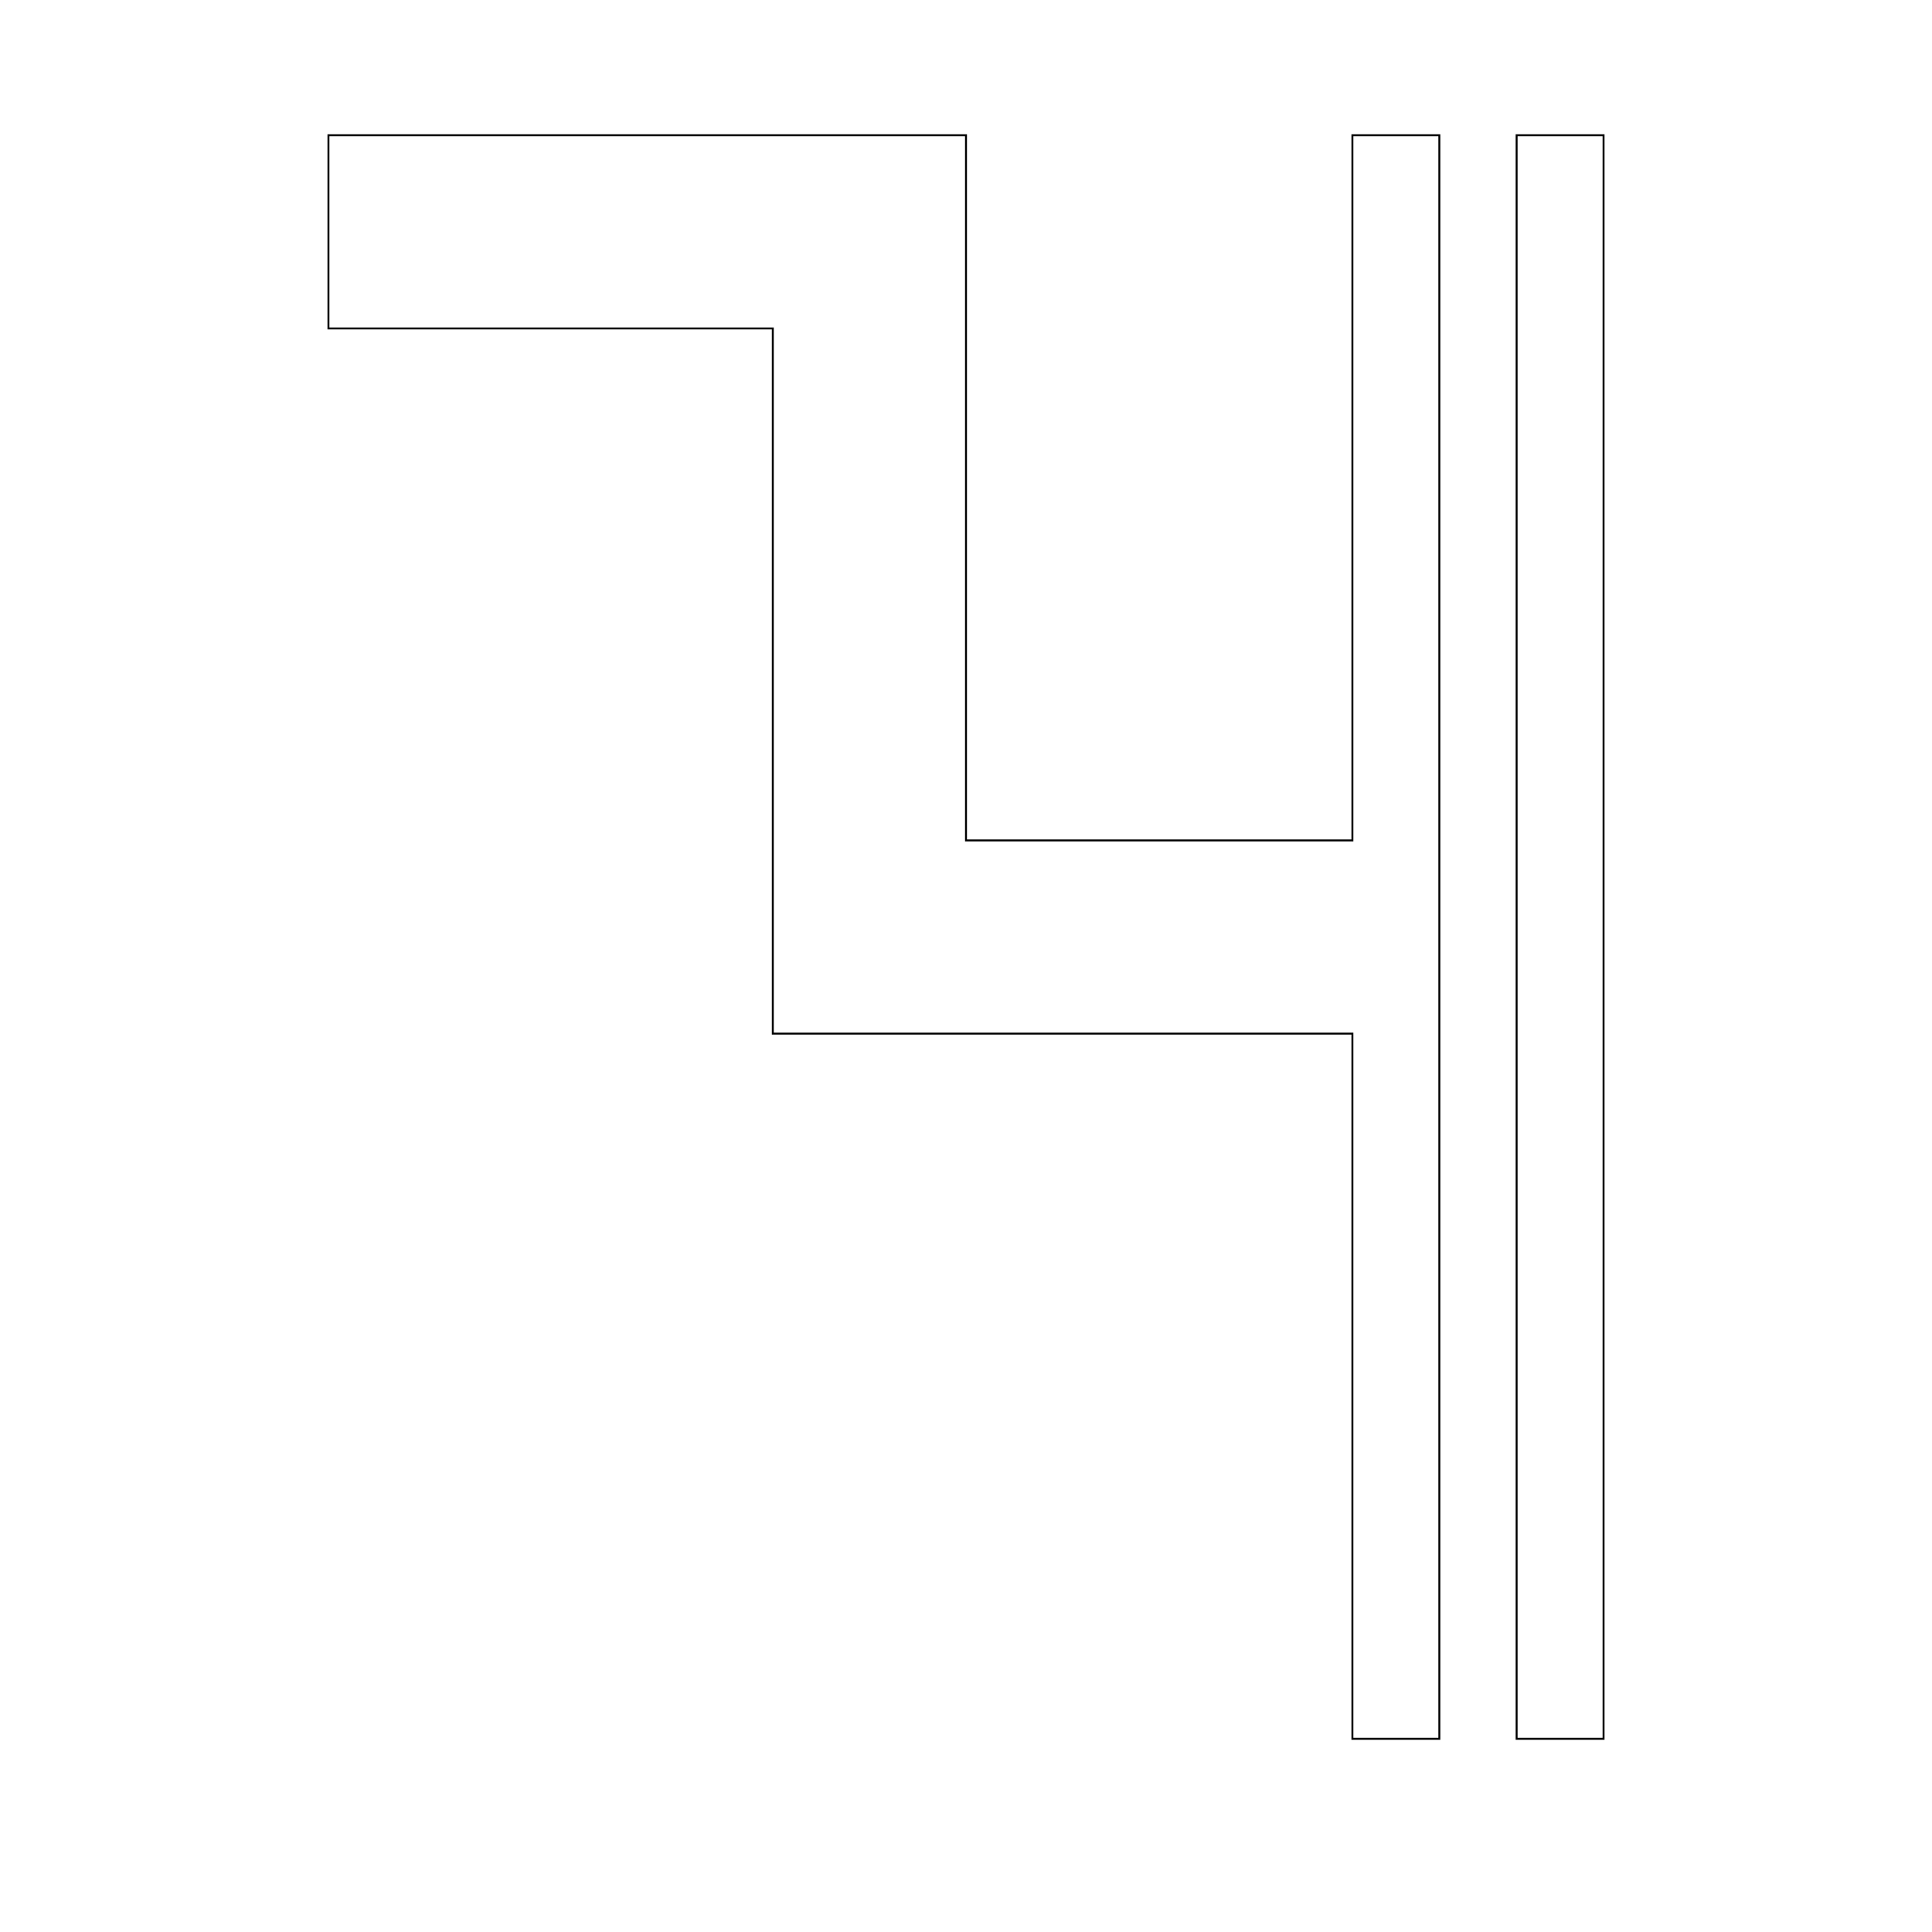
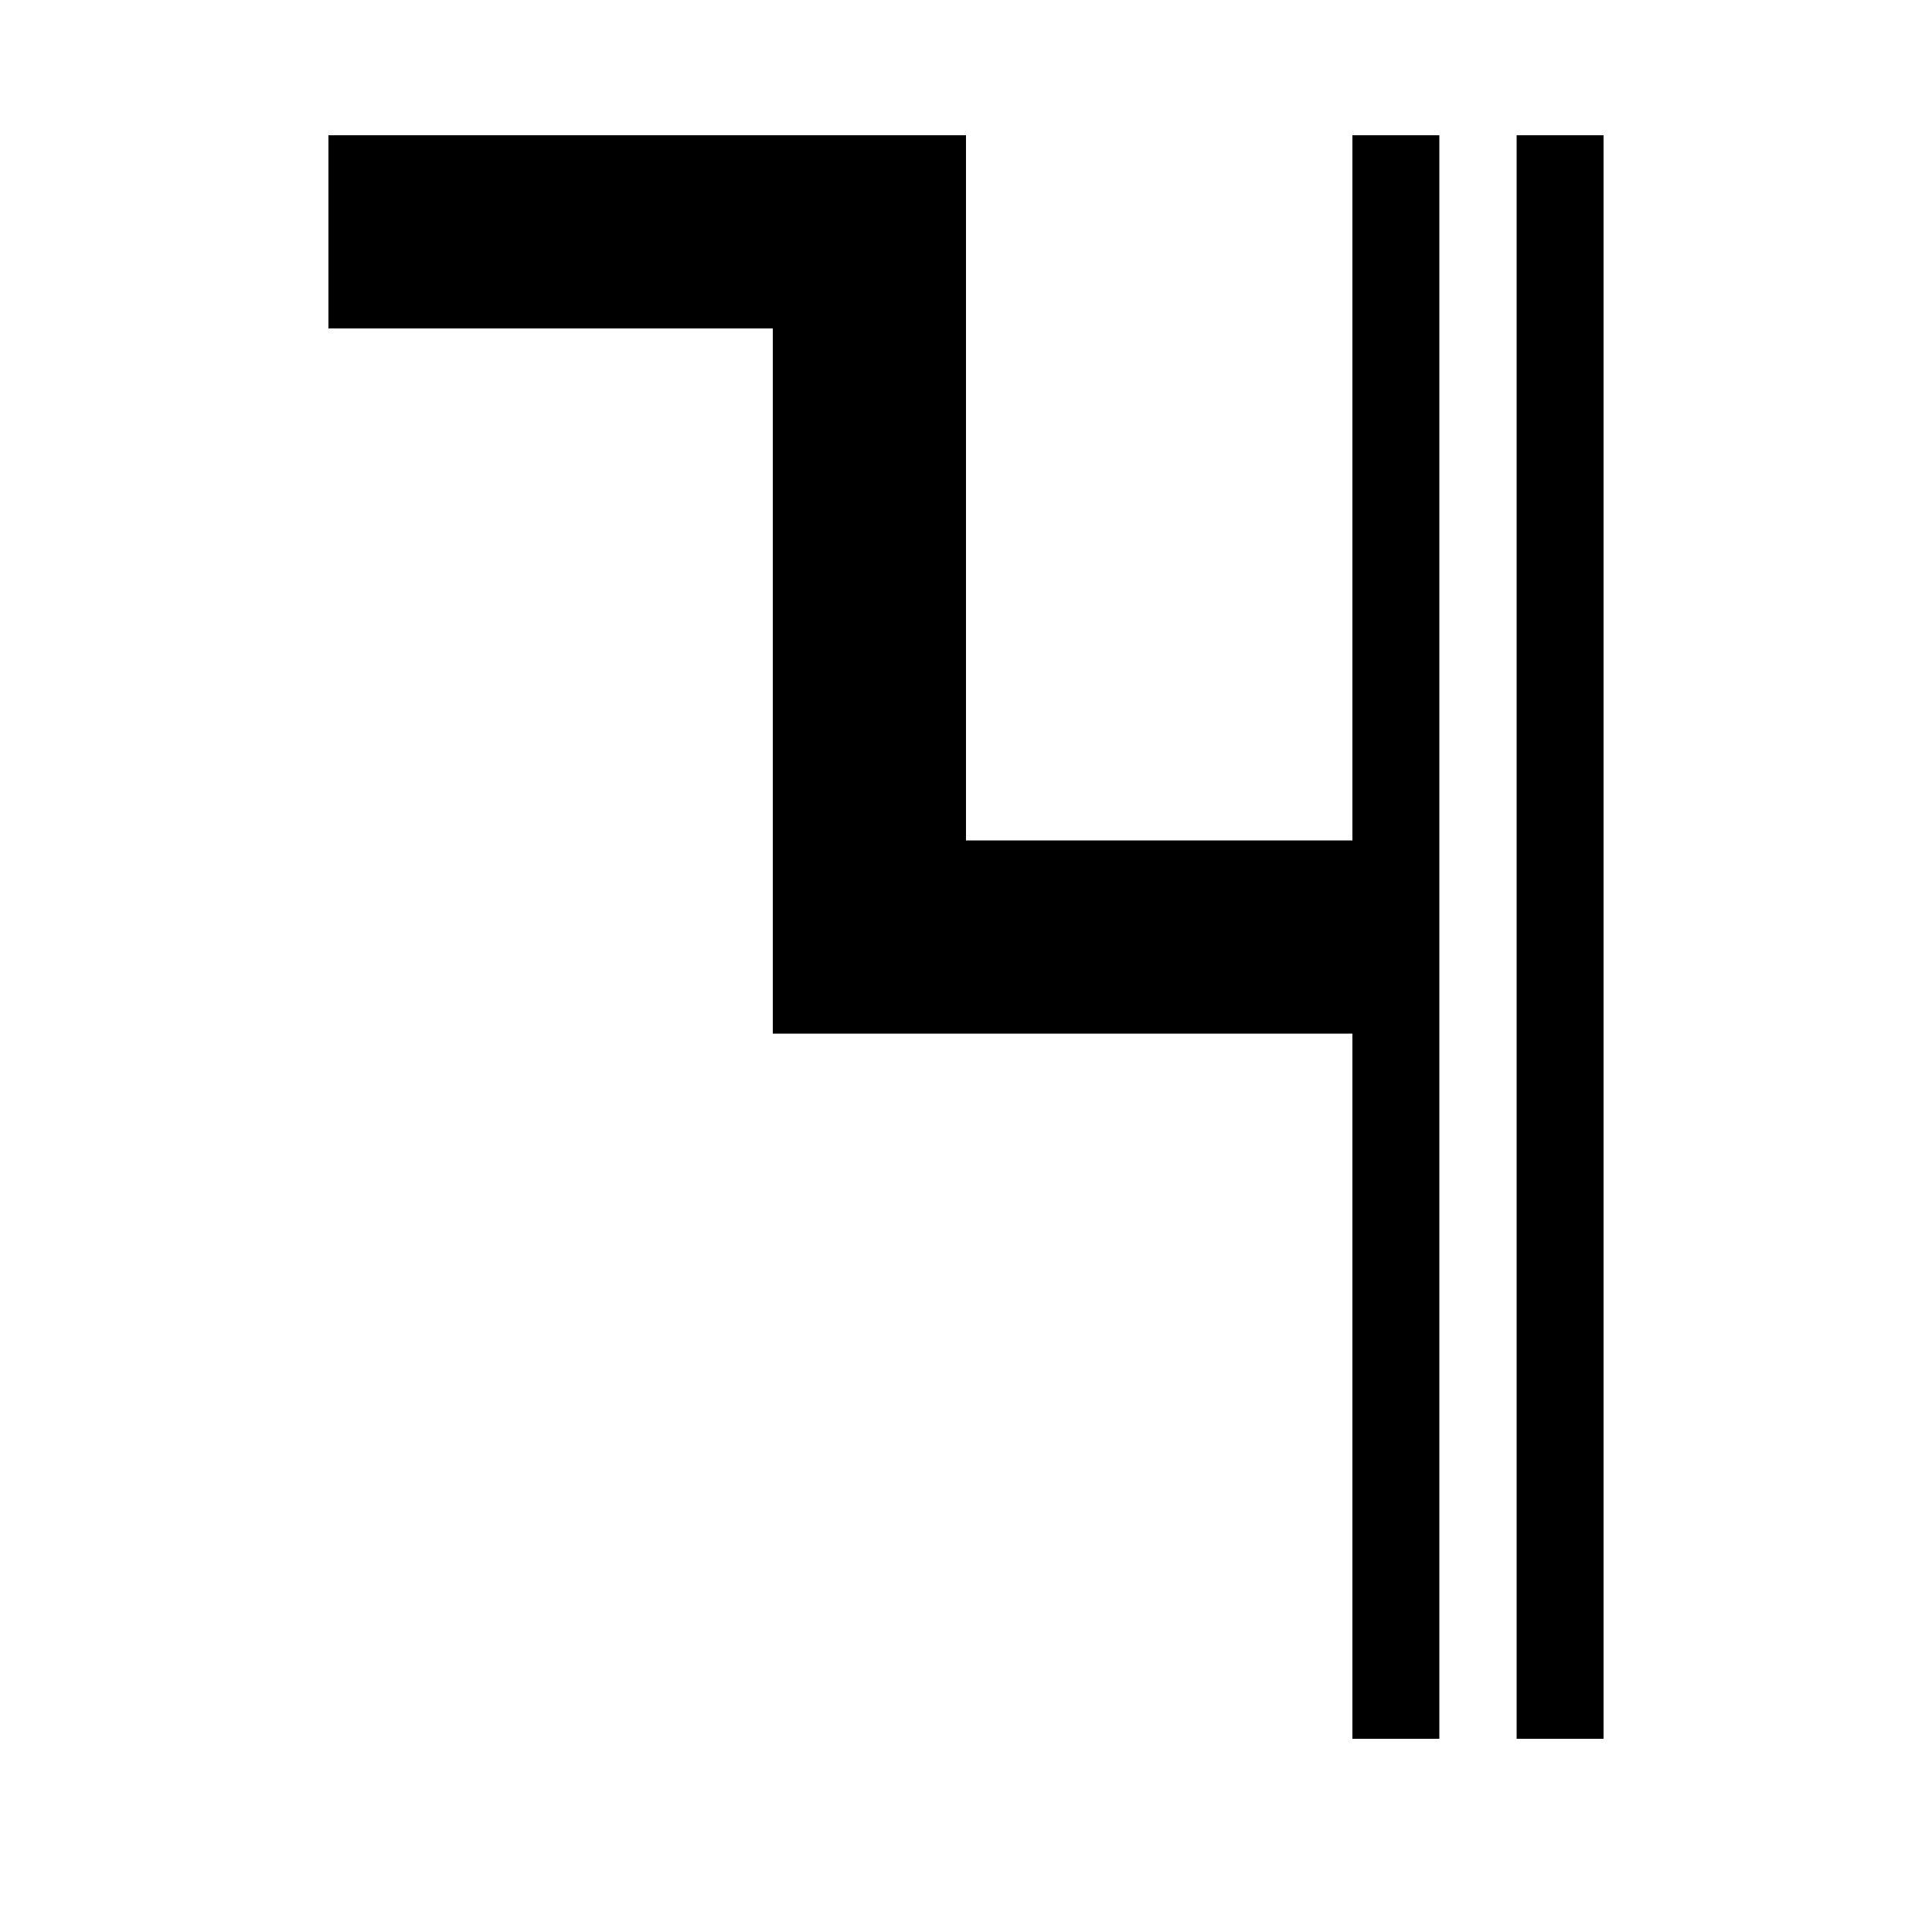
<svg xmlns="http://www.w3.org/2000/svg" width="1000" height="1000" id="svg3266" version="1.1">
  <defs id="defs3268" />
-   <g id="layer1" transform="translate(0,-52.36218)">
-     <path style="fill:none;stroke:#000000;stroke-width:1px;stroke-linecap:butt;stroke-linejoin:miter;stroke-opacity:1" d="m 170,70 330,0 0,365 200,0 0,-365 45,0 0,830 -45,0 0,-365 -300,0 0,-365 -230,0 z" id="path4577" transform="translate(0,52.36218)" />
-     <path style="fill:none;stroke:#000000;stroke-width:1px;stroke-linecap:butt;stroke-linejoin:miter;stroke-opacity:1" d="m 785,70 45,0 0,830 -45,0 z" id="path4579" transform="translate(0,52.36218)" />
+   <g id="layer1" transform="translate(0,-52.36218)" style="fill:#000000;fill-opacity:1;stroke:none">
+     <path style="fill:#000000;fill-opacity:1;stroke:none" d="m 170,122.362 c 0,33.333 0,66.667 0,100 76.667,0 153.333,0 230,0 0,121.667 0,243.333 0,365 100,0 200,0 300,0 0,121.667 0,243.333 0,365 15,0 30,0 45,0 0,-276.667 0,-553.333 0,-830 -15,0 -30,0 -45,0 0,121.667 0,243.333 0,365 -66.667,0 -133.333,0 -200,0 0,-121.667 0,-243.333 0,-365 -110,0 -220,0 -330,0 z m 615,0 c 0,276.667 0,553.333 0,830 15,0 30,0 45,0 0,-276.667 0,-553.333 0,-830 -15,0 -30,0 -45,0 z" id="path4577" />
  </g>
</svg>
